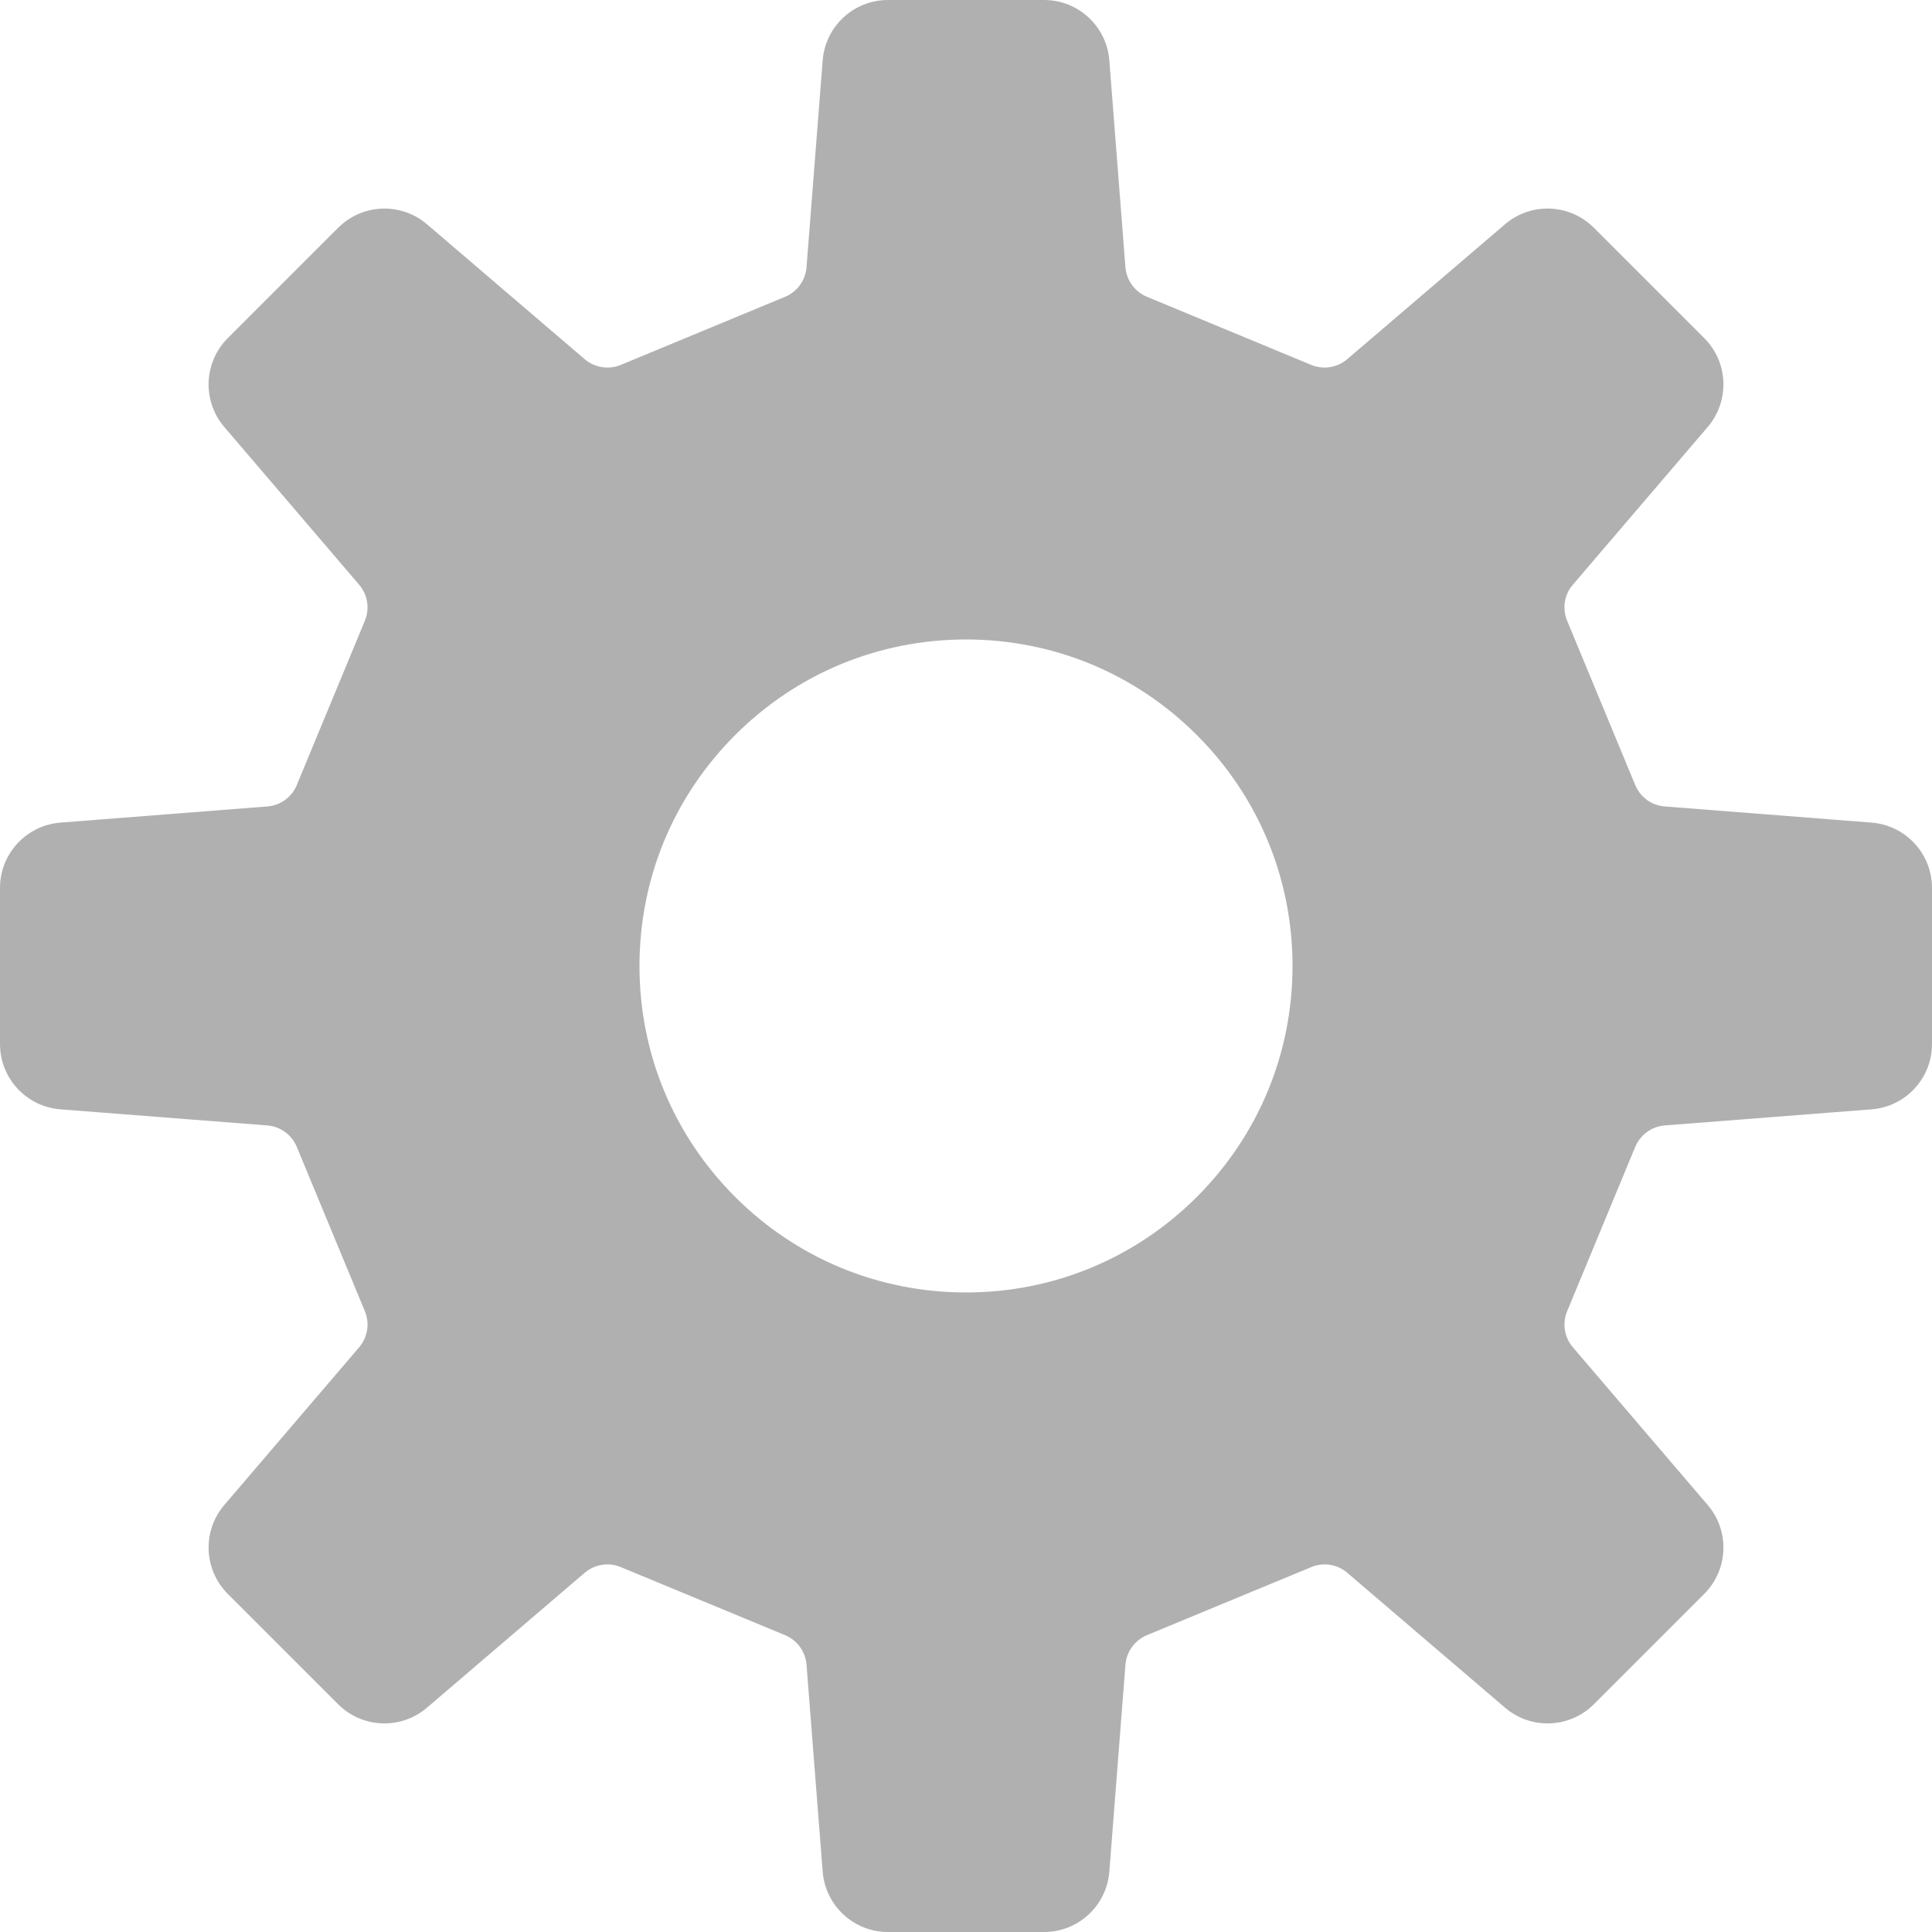
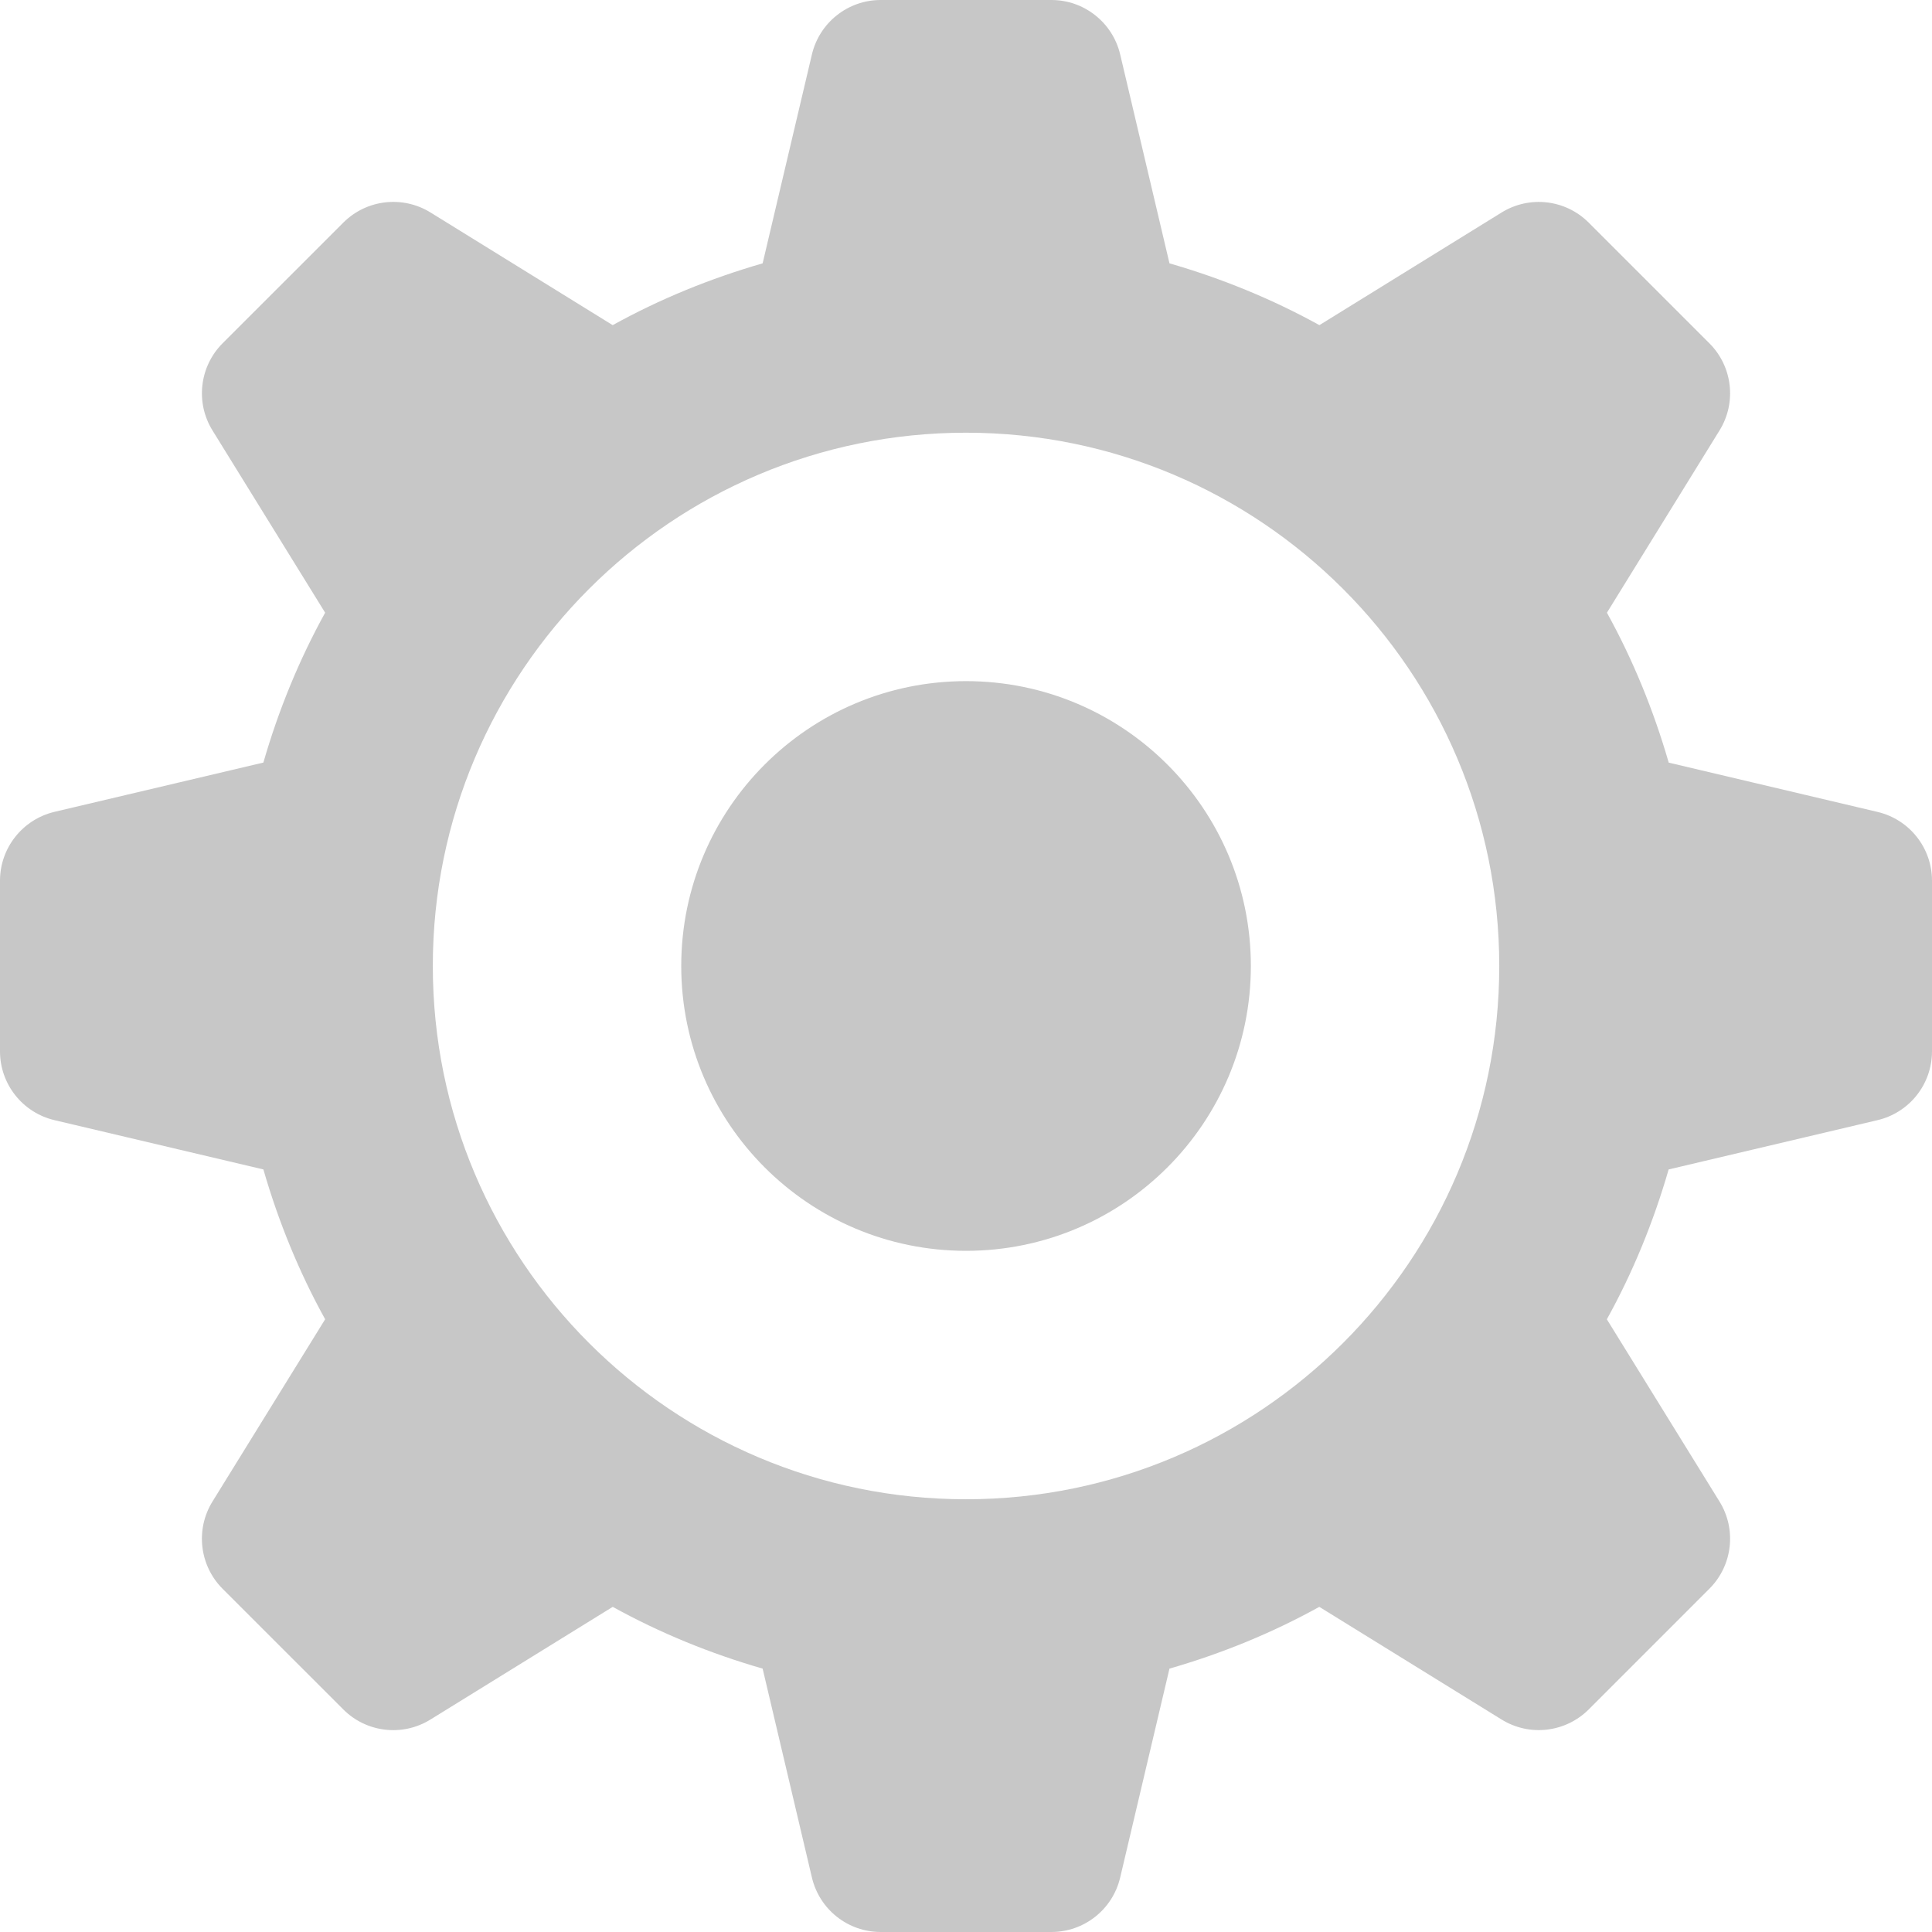
- <svg xmlns="http://www.w3.org/2000/svg" version="1.1" id="_x32_" x="0px" y="0px" width="512px" height="512px" viewBox="0 0 512 512" style="width: 256px; height: 256px; opacity: 1;" xml:space="preserve">
+ <svg xmlns="http://www.w3.org/2000/svg" version="1.1" id="_x32_" x="0px" y="0px" viewBox="0 0 512 512" style="width: 256px; height: 256px; opacity: 1;" xml:space="preserve">
  <style type="text/css">
- 
	.st0{fill:#4B4B4B;}
- 
</style>
  <g>
-     <path class="st0" d="M496,293.984c9.031-0.703,16-8.25,16-17.297v-41.375c0-9.063-6.969-16.594-16-17.313l-54.828-4.281   c-3.484-0.266-6.484-2.453-7.828-5.688l-18.031-43.516c-1.344-3.219-0.781-6.906,1.5-9.547l35.75-41.813   c5.875-6.891,5.5-17.141-0.922-23.547l-29.25-29.25c-6.406-6.406-16.672-6.813-23.547-0.922l-41.813,35.75   c-2.641,2.266-6.344,2.844-9.547,1.516l-43.531-18.047c-3.219-1.328-5.422-4.375-5.703-7.828l-4.266-54.813   C293.281,6.969,285.75,0,276.688,0h-41.375c-9.063,0-16.594,6.969-17.297,16.016l-4.281,54.813c-0.266,3.469-2.469,6.5-5.688,7.828   l-43.531,18.047c-3.219,1.328-6.906,0.75-9.563-1.516l-41.797-35.75c-6.875-5.891-17.125-5.484-23.547,0.922l-29.25,29.25   c-6.406,6.406-6.797,16.656-0.922,23.547l35.75,41.813c2.25,2.641,2.844,6.328,1.5,9.547l-18.031,43.516   c-1.313,3.234-4.359,5.422-7.813,5.688L16,218c-9.031,0.719-16,8.25-16,17.313v41.359c0,9.063,6.969,16.609,16,17.313l54.844,4.266   c3.453,0.281,6.5,2.484,7.813,5.703l18.031,43.516c1.344,3.219,0.75,6.922-1.5,9.563l-35.75,41.813   c-5.875,6.875-5.484,17.125,0.922,23.547l29.25,29.25c6.422,6.406,16.672,6.797,23.547,0.906l41.797-35.75   c2.656-2.25,6.344-2.844,9.563-1.5l43.531,18.031c3.219,1.344,5.422,4.359,5.688,7.844l4.281,54.813   c0.703,9.031,8.234,16.016,17.297,16.016h41.375c9.063,0,16.594-6.984,17.297-16.016l4.266-54.813   c0.281-3.484,2.484-6.5,5.703-7.844l43.531-18.031c3.203-1.344,6.922-0.75,9.547,1.5l41.813,35.75   c6.875,5.891,17.141,5.5,23.547-0.906l29.25-29.25c6.422-6.422,6.797-16.672,0.922-23.547l-35.75-41.813   c-2.25-2.641-2.844-6.344-1.5-9.563l18.031-43.516c1.344-3.219,4.344-5.422,7.828-5.703L496,293.984z M256,342.516   c-23.109,0-44.844-9-61.188-25.328c-16.344-16.359-25.344-38.078-25.344-61.203c0-23.109,9-44.844,25.344-61.172   c16.344-16.359,38.078-25.344,61.188-25.344c23.125,0,44.844,8.984,61.188,25.344c16.344,16.328,25.344,38.063,25.344,61.172   c0,23.125-9,44.844-25.344,61.203C300.844,333.516,279.125,342.516,256,342.516z" style="fill: rgb(176, 176, 176);" />
+     <path class="st0" d="M497.569,215.169l-55.341-13.064c-4.037-13.955-9.495-27.277-16.376-39.735l29.844-48.304   c4.57-7.395,3.45-16.945-2.688-23.084l-31.992-31.991c-6.128-6.129-15.67-7.248-23.073-2.68l-48.286,29.854   c-12.468-6.881-25.789-12.348-39.734-16.376l-13.064-55.368c-2-8.44-9.551-14.422-18.23-14.422h-45.24   c-8.679,0-16.22,5.982-18.22,14.422L202.105,69.79c-13.955,4.028-27.276,9.478-39.735,16.376l-48.304-29.871   c-7.386-4.551-16.945-3.441-23.084,2.697L58.992,90.974c-6.129,6.137-7.248,15.706-2.689,23.082l29.863,48.313   c-6.881,12.458-12.349,25.78-16.367,39.716L14.422,215.15C5.982,217.169,0,224.701,0,233.389v45.231   c0,8.679,5.982,16.239,14.422,18.229L69.8,309.914c4.028,13.945,9.486,27.257,16.367,39.707l-29.872,48.322   c-4.551,7.394-3.441,16.954,2.697,23.101l31.982,31.973c6.138,6.147,15.706,7.256,23.082,2.688l48.322-29.872   c12.469,6.89,25.79,12.349,39.726,16.367l13.064,55.368c2,8.468,9.541,14.431,18.22,14.431h45.24c8.679,0,16.23-5.964,18.23-14.431   l13.064-55.368c13.936-4.018,27.258-9.477,39.708-16.367l48.313,29.863c7.403,4.57,16.945,3.45,23.092-2.688l31.982-31.992   c6.128-6.128,7.248-15.688,2.678-23.083l-29.863-48.304c6.899-12.45,12.349-25.771,16.377-39.716l55.368-13.065   c8.468-2,14.422-9.541,14.422-18.229V233.38C512,224.71,506.036,217.169,497.569,215.169z M255.995,397.319   c-78.001,0-141.296-63.295-141.296-141.324c0-78.038,63.296-141.324,141.296-141.324c78.03,0,141.324,63.286,141.324,141.324   C397.319,334.024,334.025,397.319,255.995,397.319z" style="fill: rgb(199, 199, 199);" />
+     <path class="st0" d="M256.005,180.507c-41.671,0-75.469,33.809-75.469,75.488c0,41.68,33.798,75.488,75.469,75.488   c41.68,0,75.487-33.808,75.487-75.488C331.492,214.316,297.684,180.507,256.005,180.507z" style="fill: rgb(199, 199, 199);" />
  </g>
</svg>
